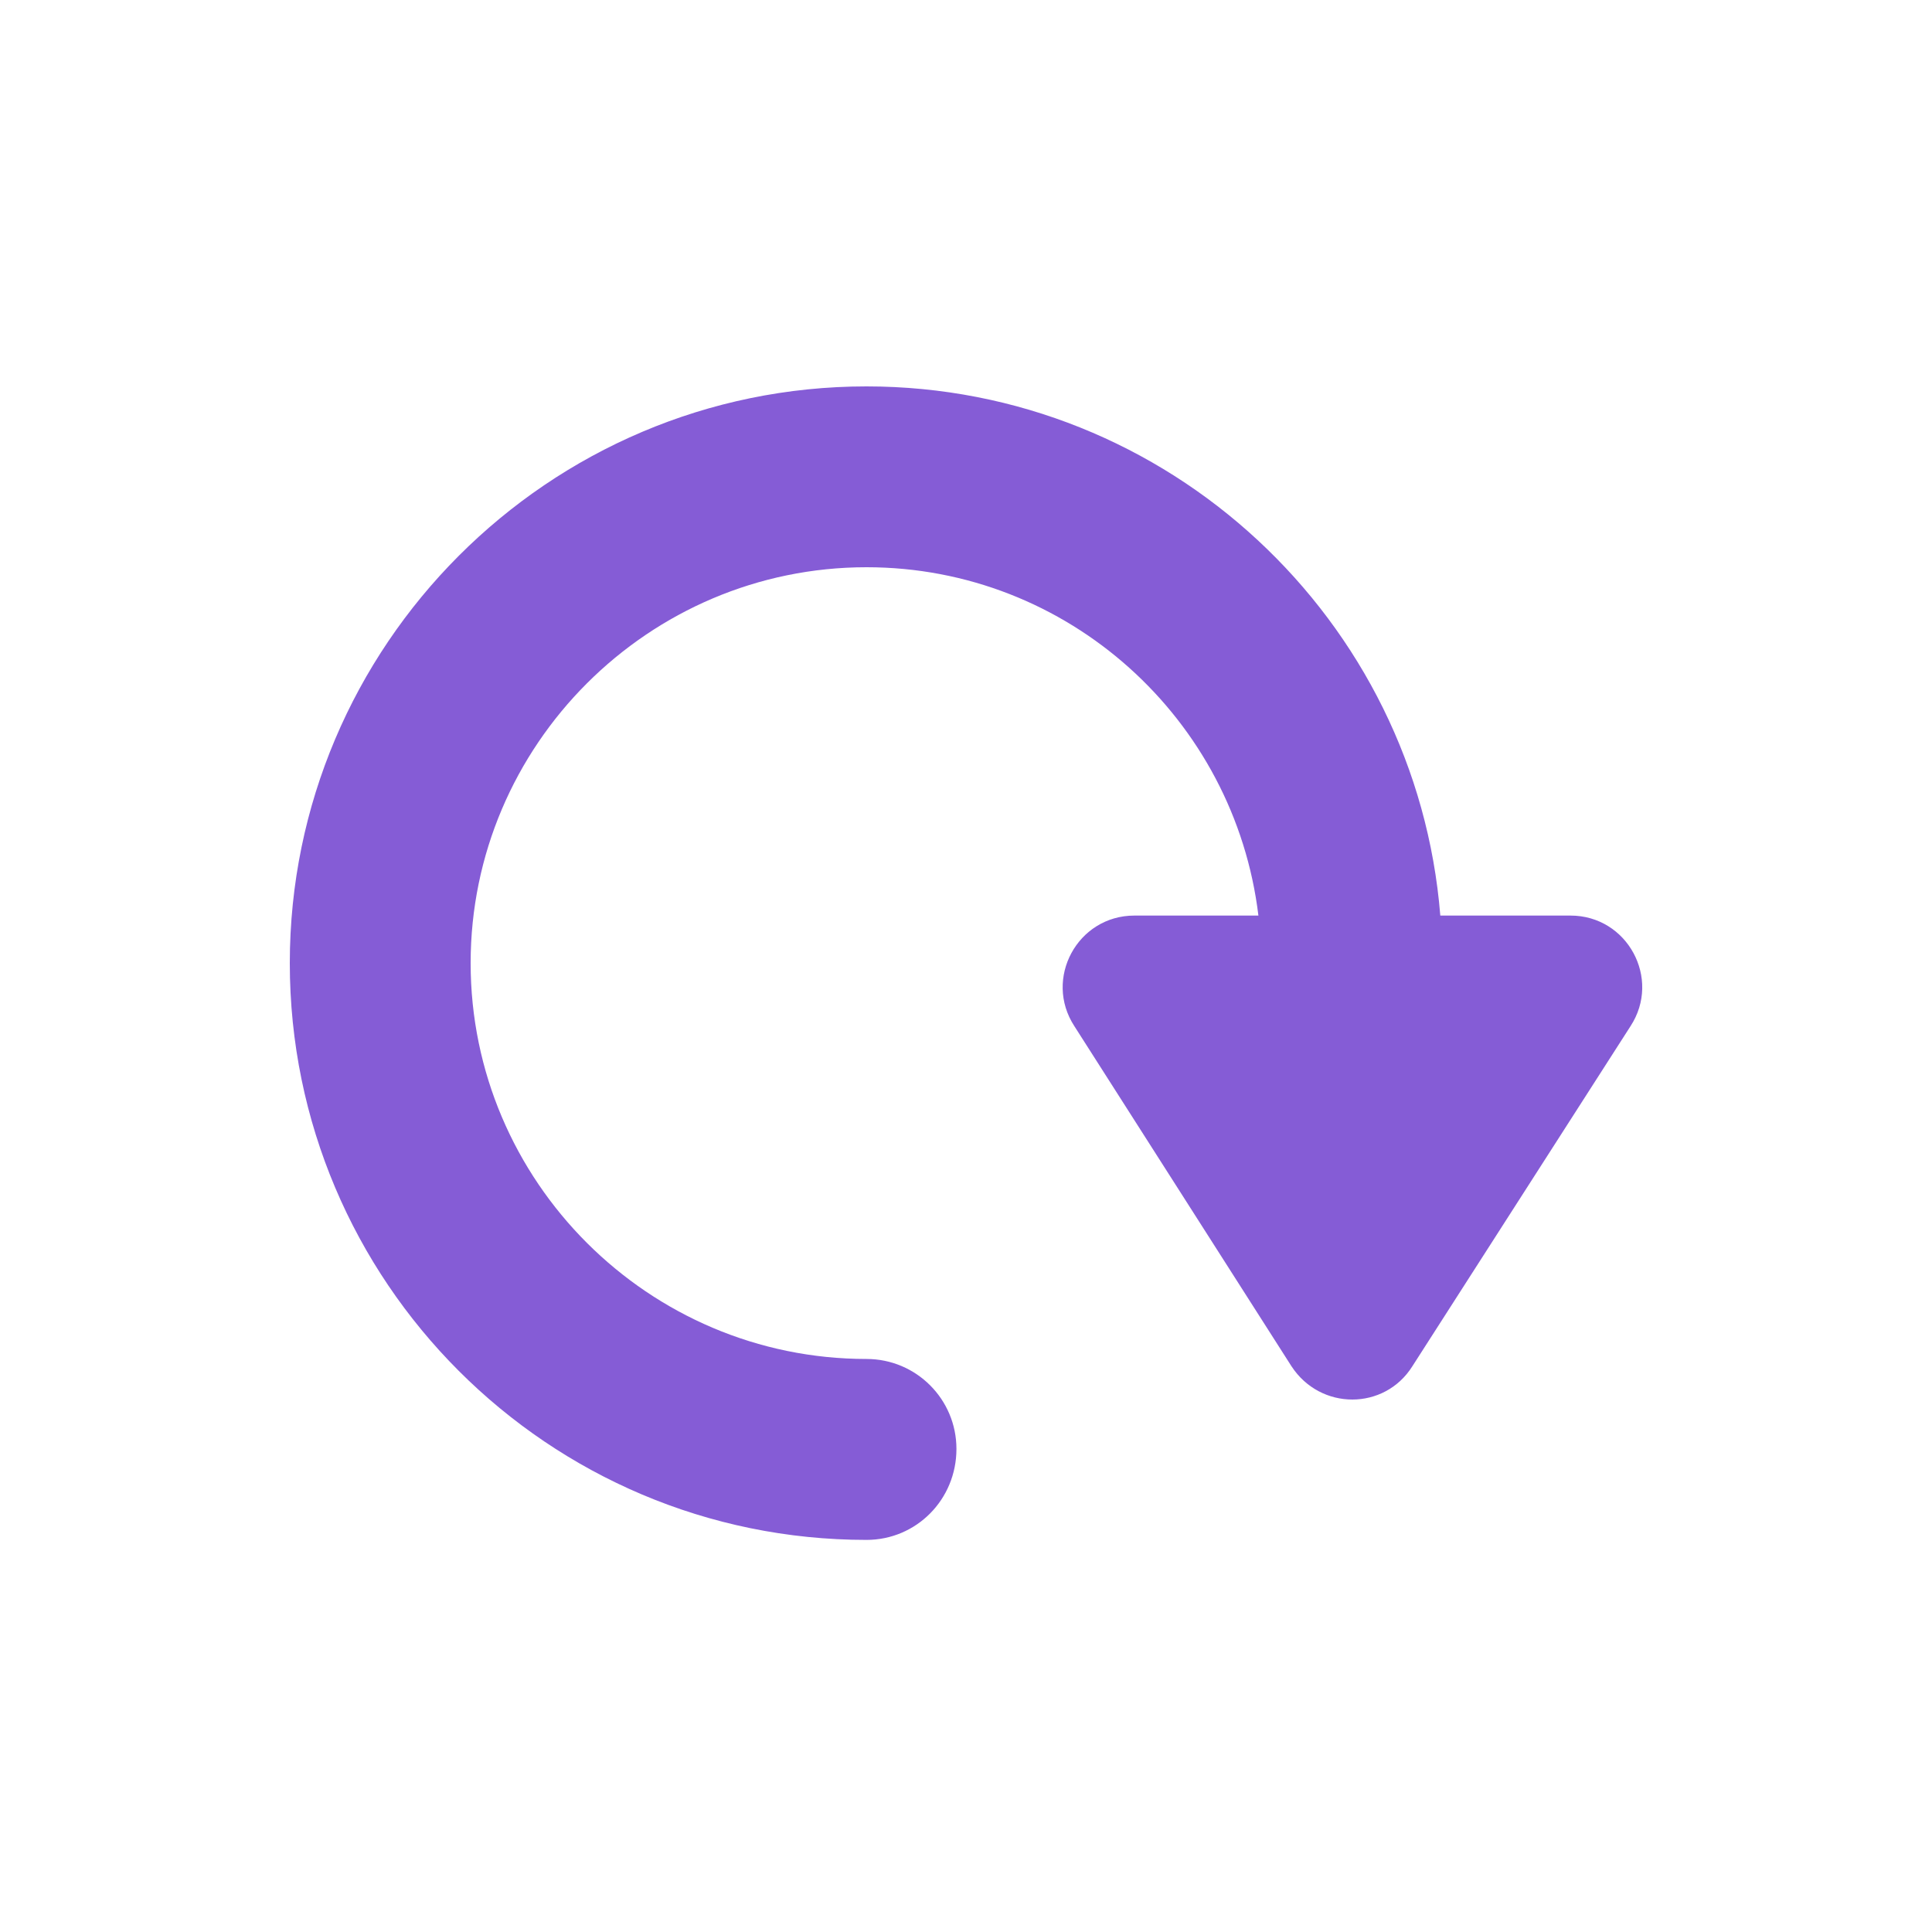
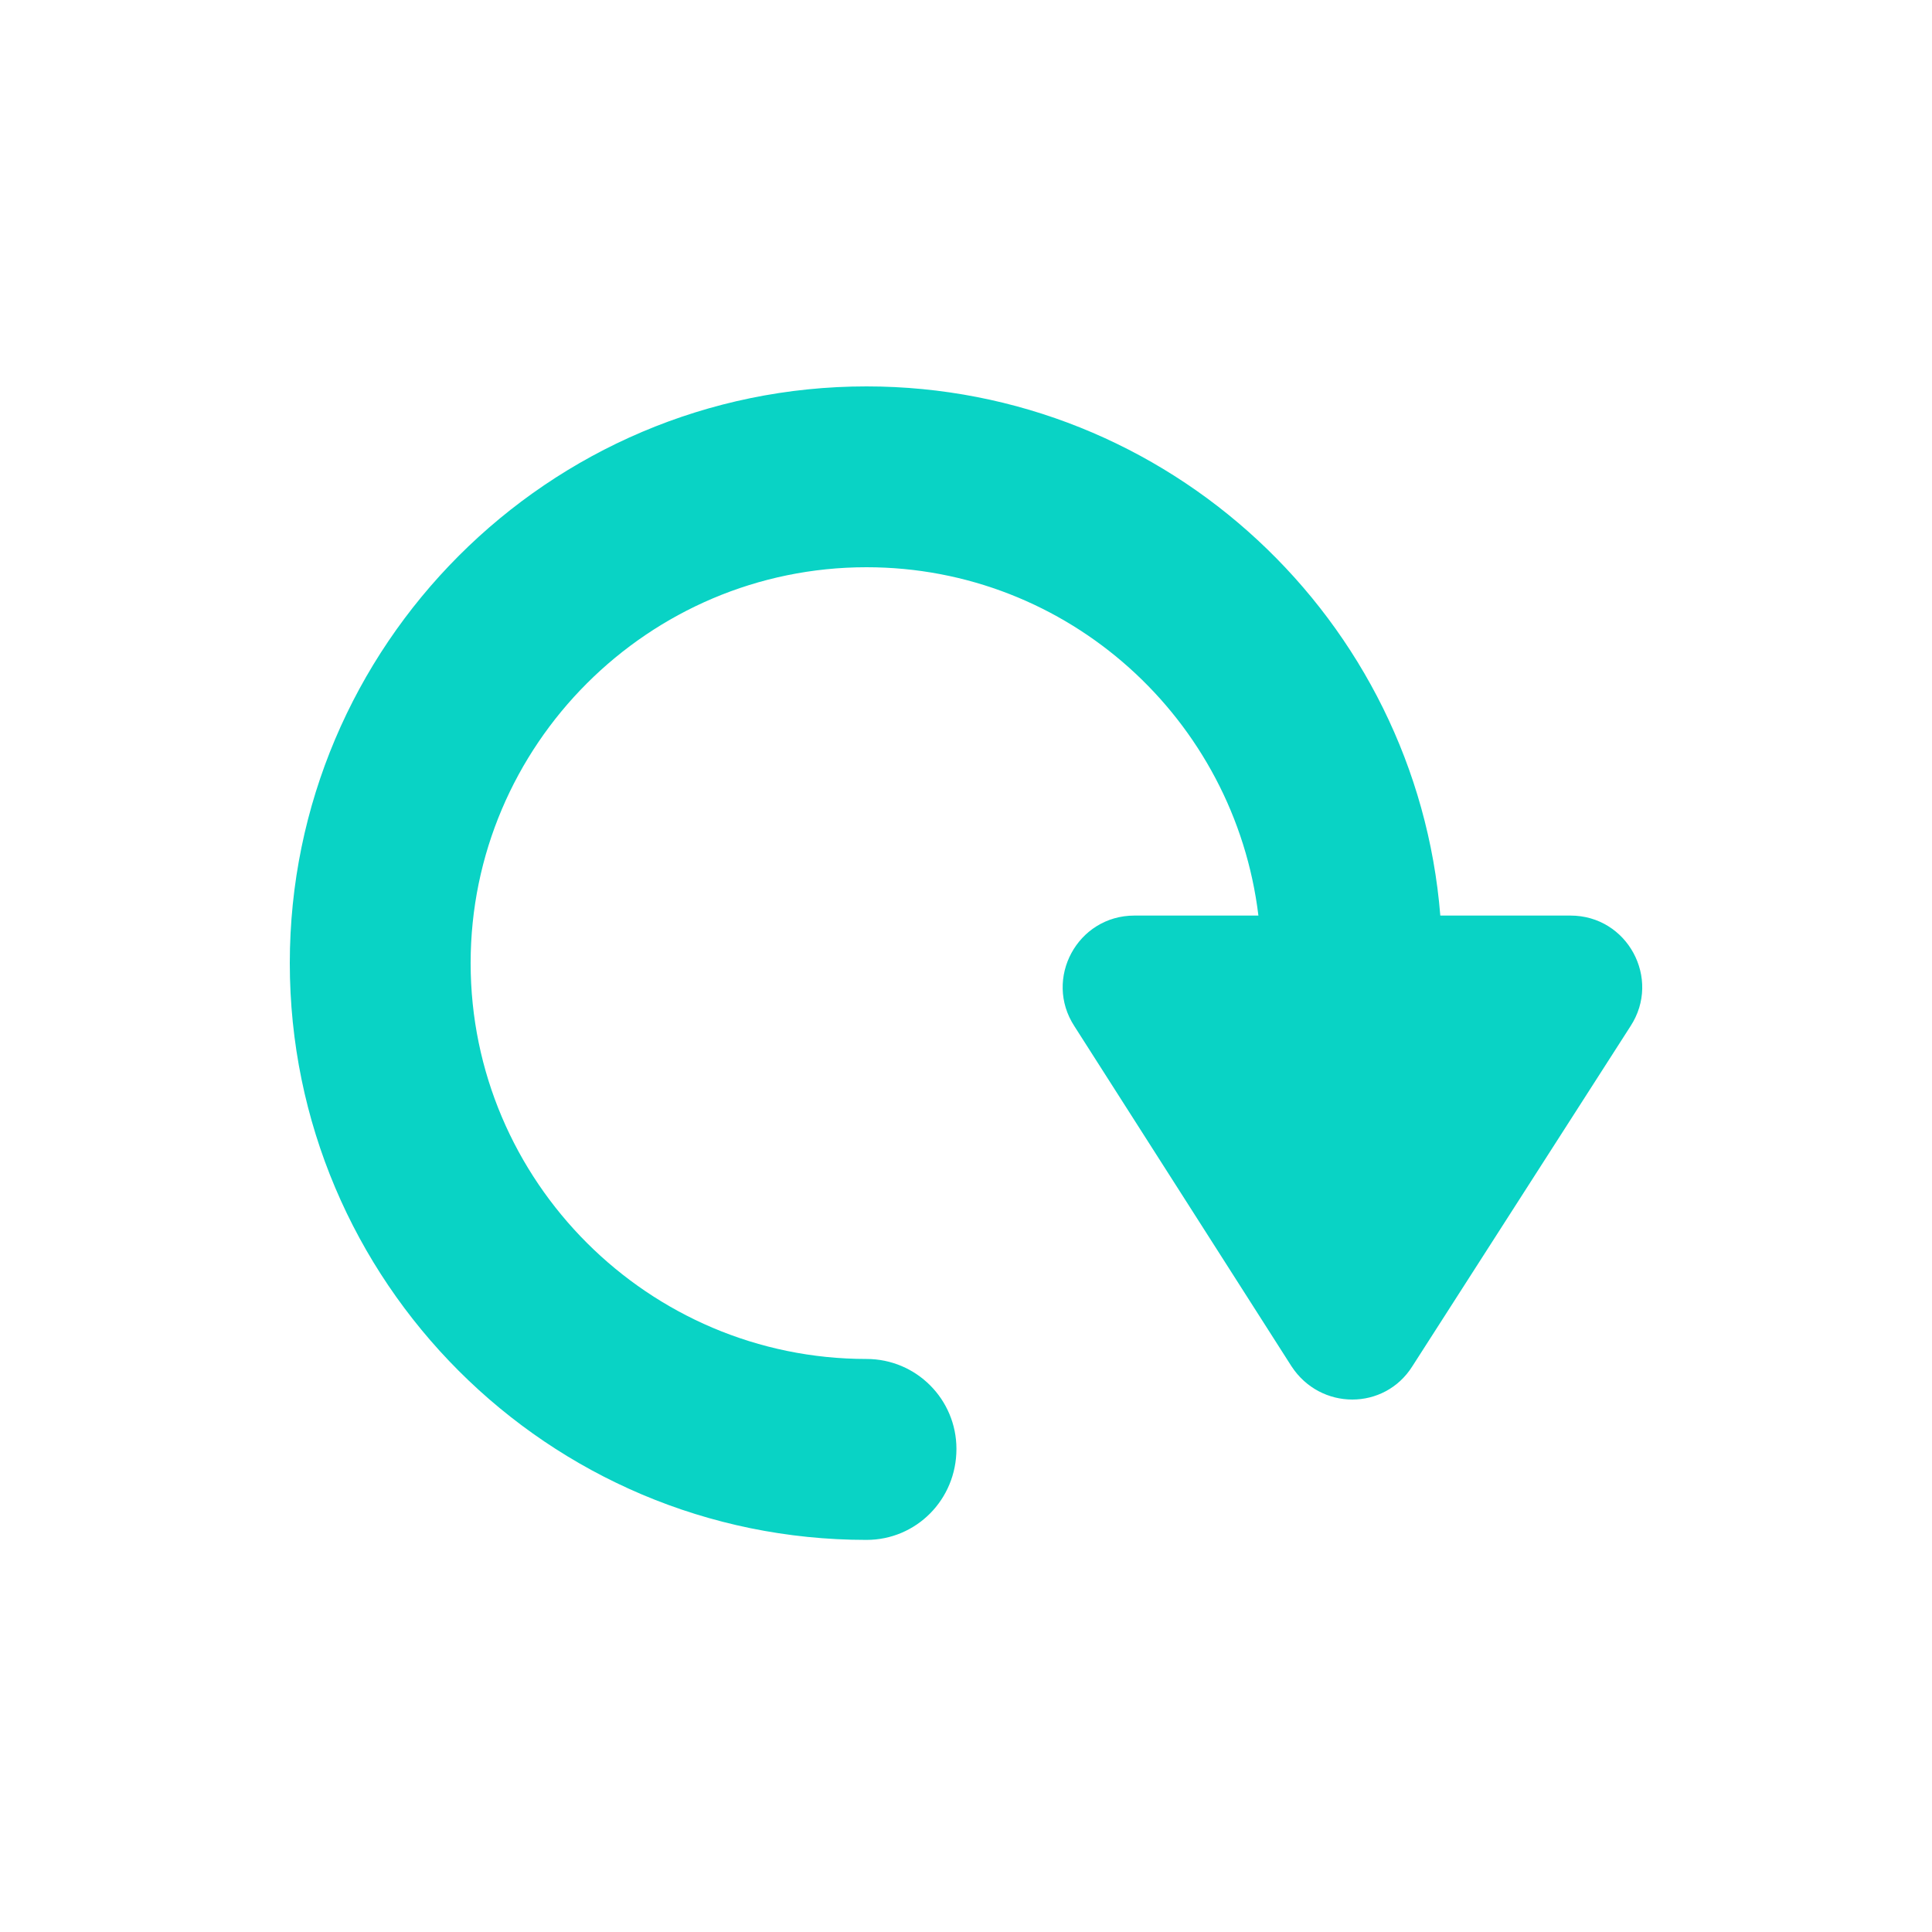
<svg xmlns="http://www.w3.org/2000/svg" width="20px" height="20px" viewBox="0 0 20 20" version="1.1">
  <defs />
  <g id="all-around-active" stroke="none" stroke-width="1" fill="none" fill-rule="evenodd">
-     <path d="M16.879,10.623 L14.621,14.143 C14.332,14.603 13.669,14.603 13.369,14.143 L11.122,10.623 C10.801,10.131 11.154,9.478 11.743,9.478 L13.027,9.478 C12.781,7.445 11.058,5.872 8.97,5.872 C6.714,5.872 4.872,7.713 4.872,9.97 C4.872,12.228 6.714,14.068 8.97,14.068 C9.485,14.068 9.901,14.485 9.901,14.999 C9.901,15.524 9.485,15.941 8.97,15.941 C5.675,15.941 3,13.266 3,9.97 C3,6.686 5.675,4 8.97,4 C12.095,4 14.664,6.418 14.91,9.478 L16.258,9.478 C16.847,9.478 17.2,10.131 16.879,10.623" id="Rotate" fill="#855CD6" />
+     <path d="M16.879,10.623 L14.621,14.143 C14.332,14.603 13.669,14.603 13.369,14.143 L11.122,10.623 C10.801,10.131 11.154,9.478 11.743,9.478 L13.027,9.478 C12.781,7.445 11.058,5.872 8.97,5.872 C6.714,5.872 4.872,7.713 4.872,9.97 C4.872,12.228 6.714,14.068 8.97,14.068 C9.485,14.068 9.901,14.485 9.901,14.999 C9.901,15.524 9.485,15.941 8.97,15.941 C5.675,15.941 3,13.266 3,9.97 C3,6.686 5.675,4 8.97,4 C12.095,4 14.664,6.418 14.91,9.478 L16.258,9.478 C16.847,9.478 17.2,10.131 16.879,10.623" id="Rotate" fill="#09d3c5" />
  </g>
</svg>
